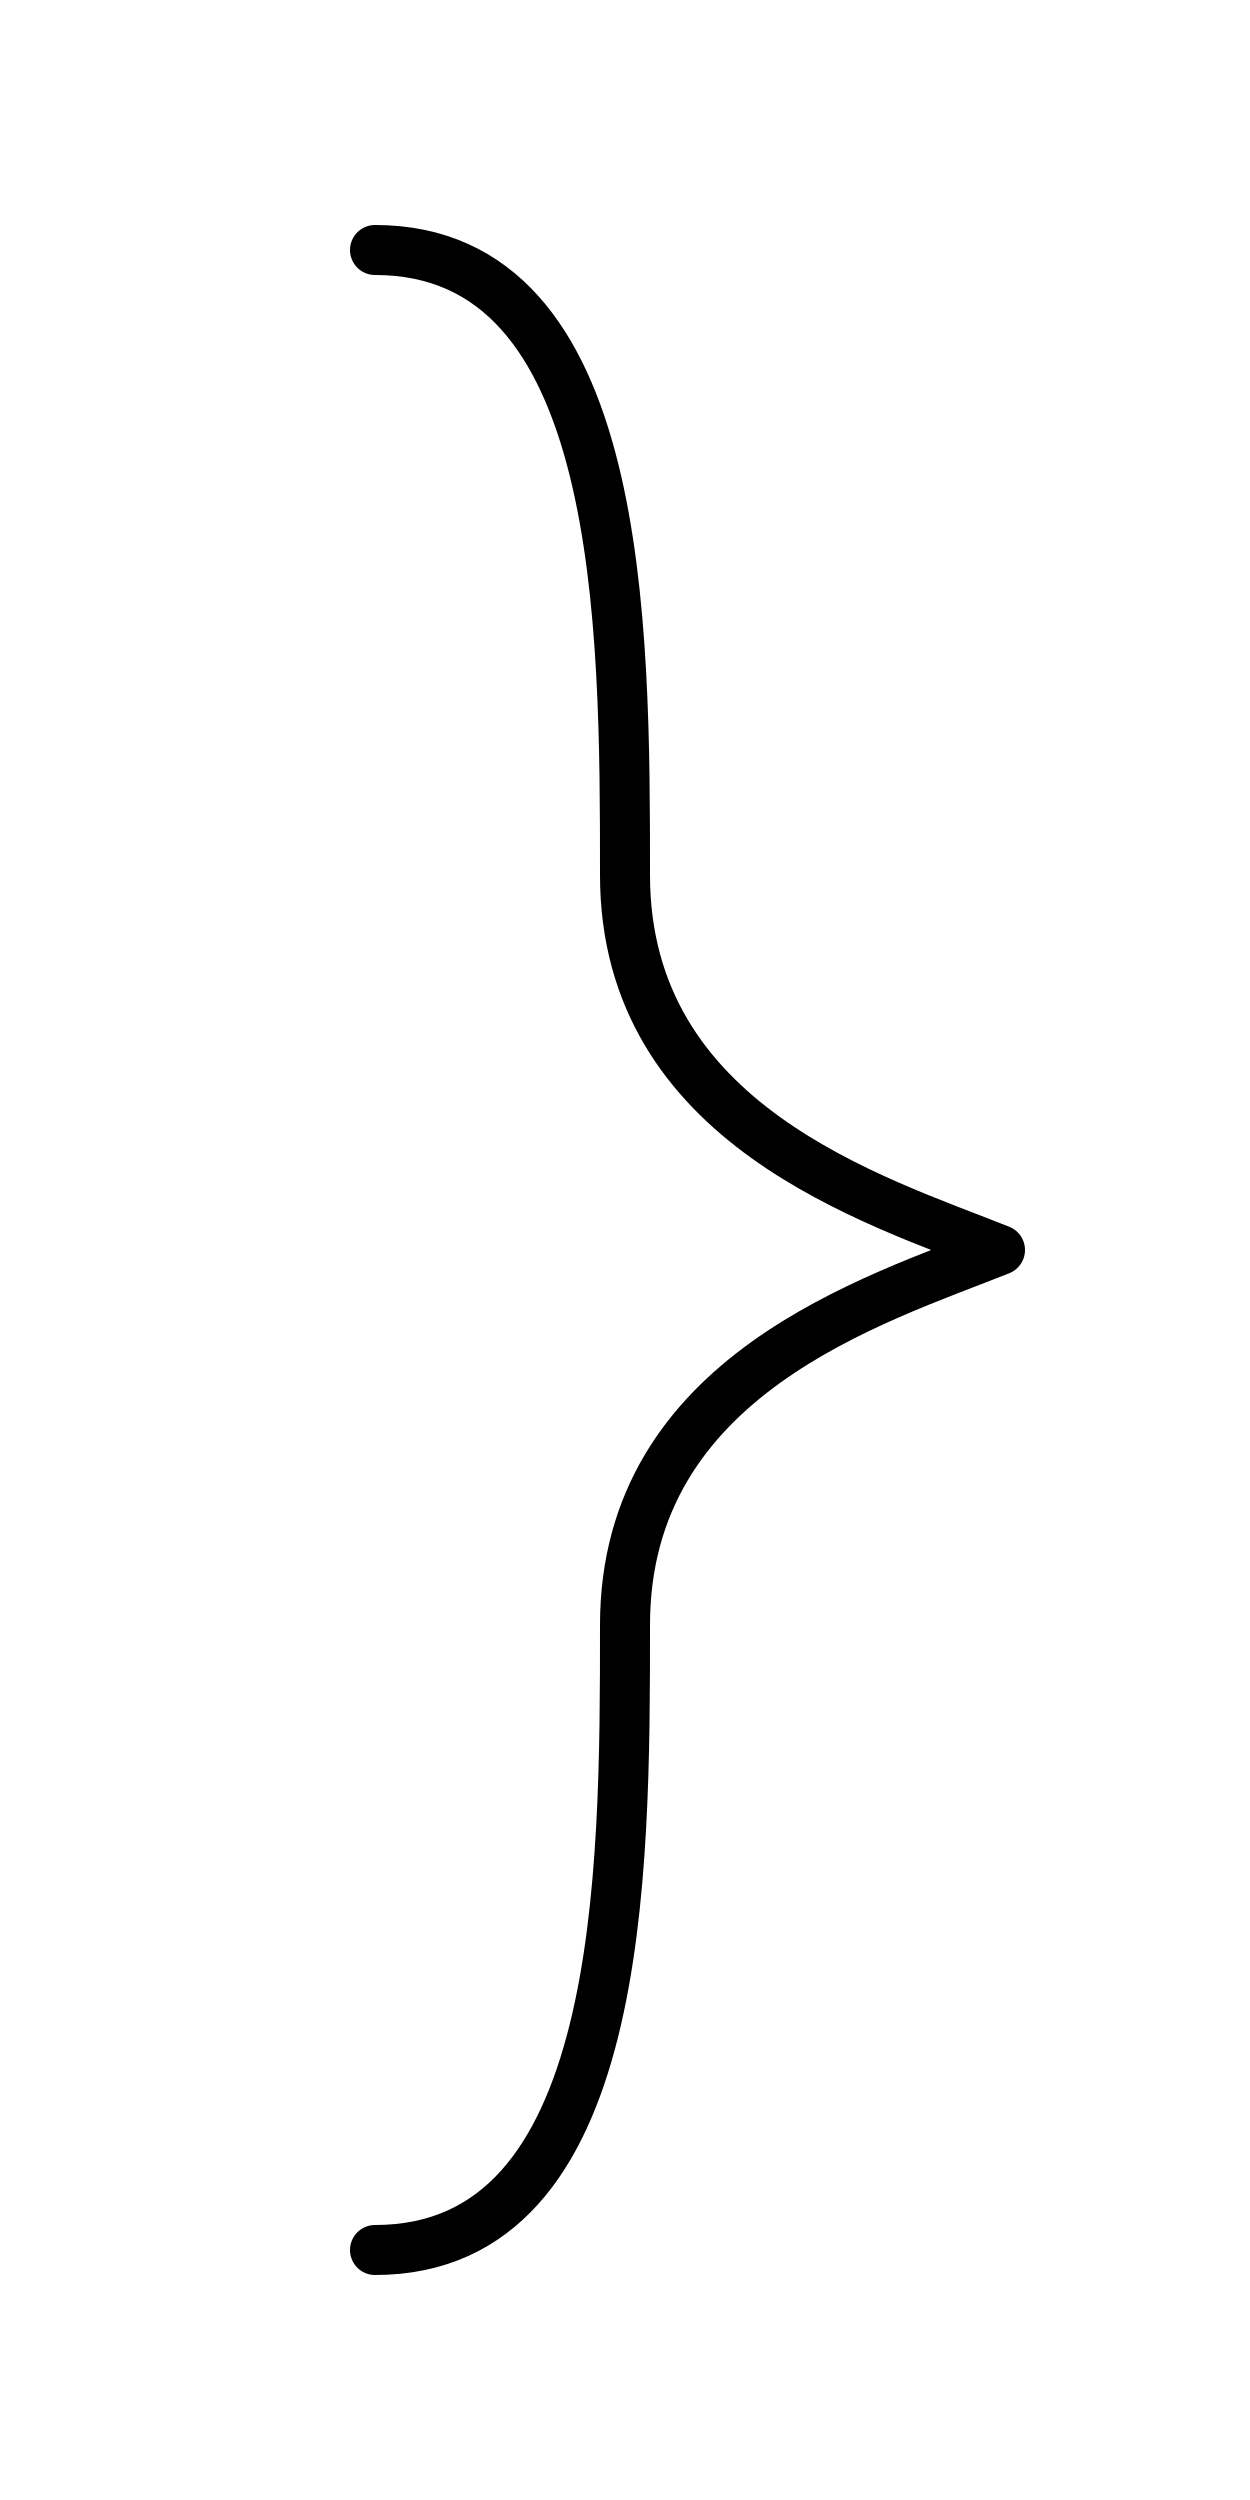
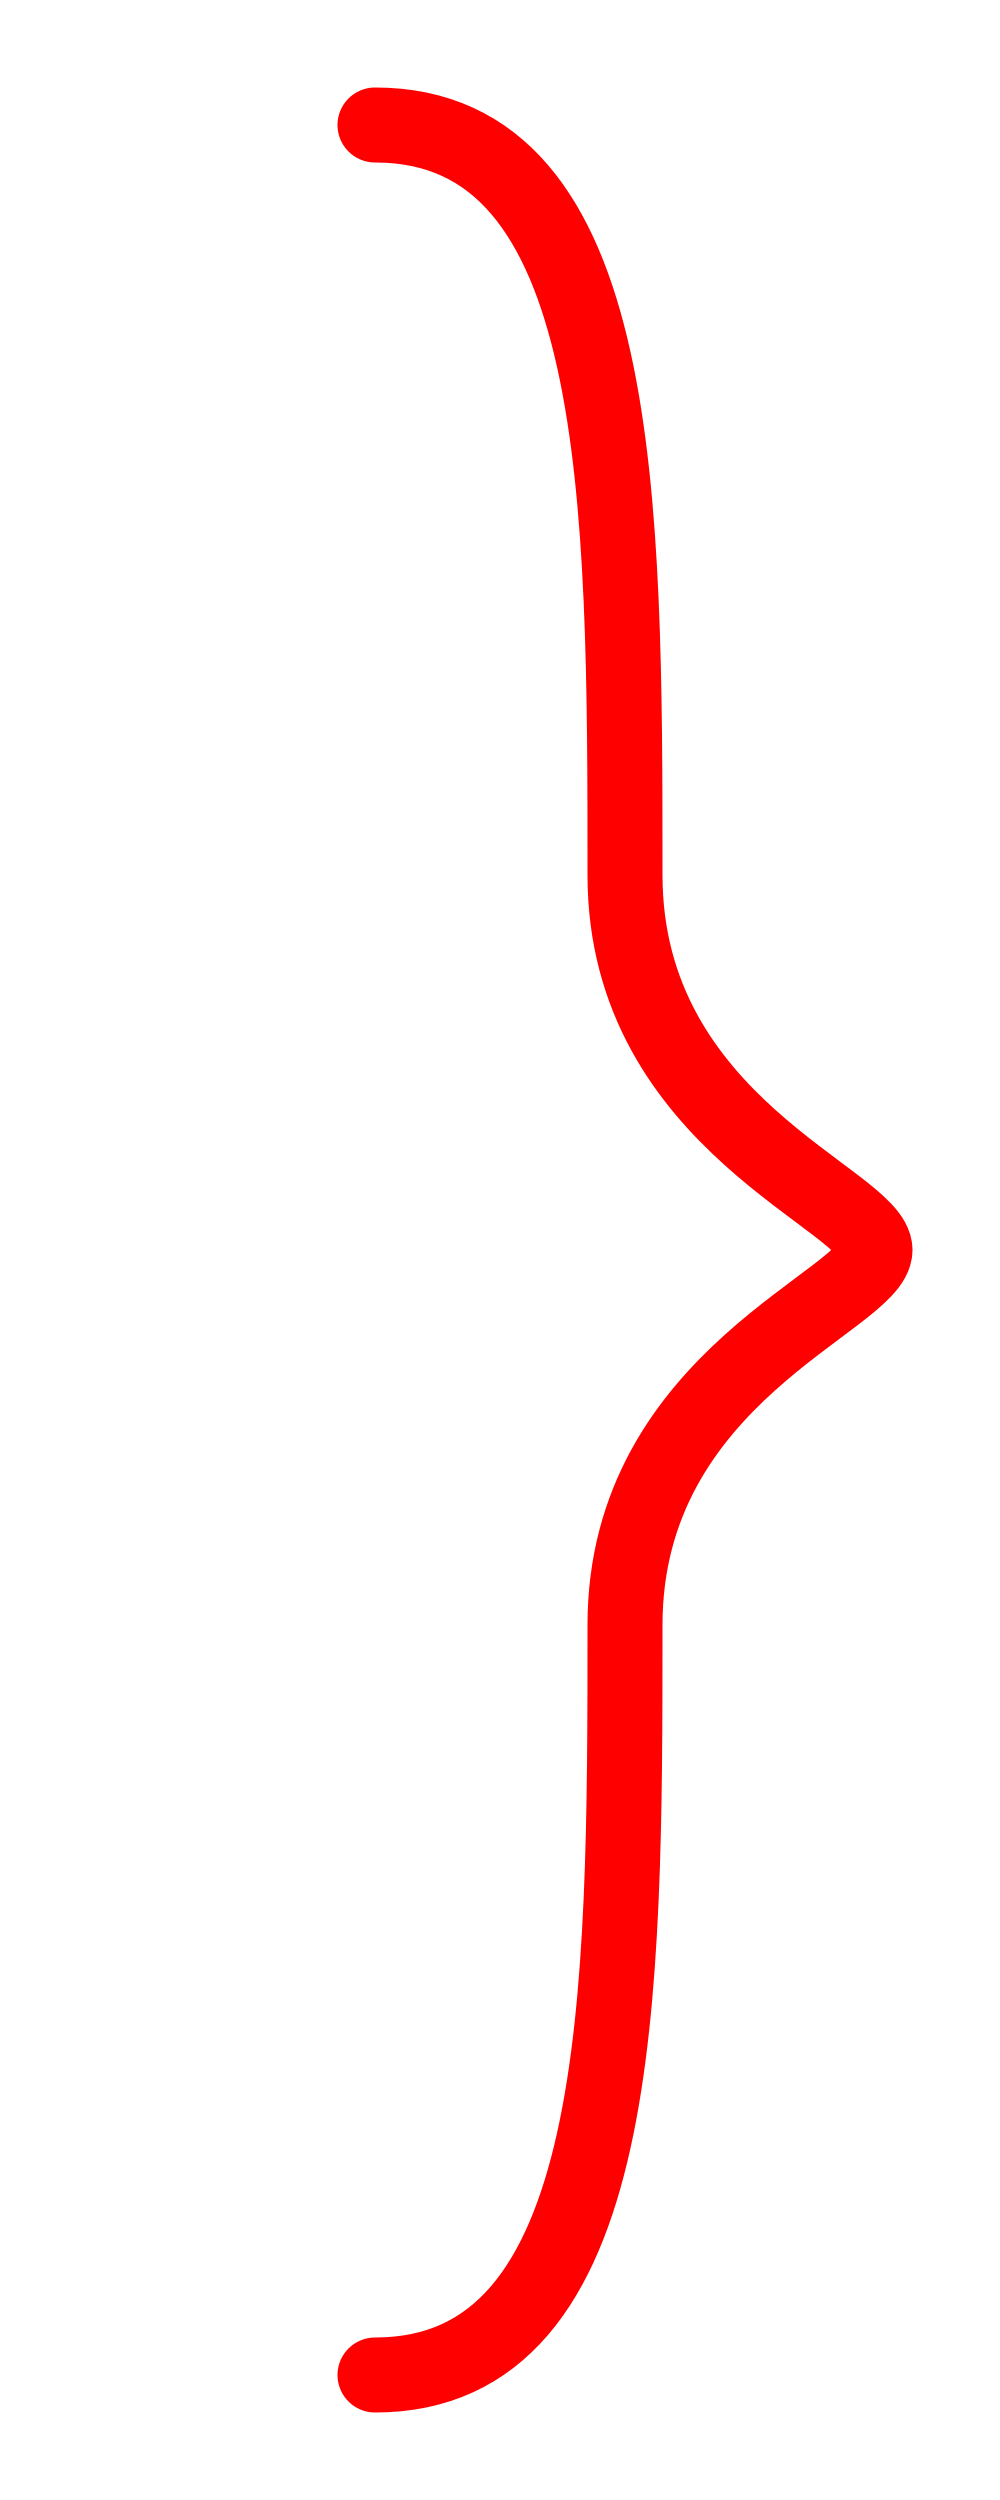
- <svg xmlns="http://www.w3.org/2000/svg" viewBox="0 0 50 100" width="50" height="100" fill="none" stroke="currentColor" stroke-width="2" stroke-linecap="round" stroke-linejoin="round">
-   <path d="M 15 10            C 25 10, 25 25, 25 35            C 25 45, 35 48, 40 50            C 35 52, 25 55, 25 65            C 25 75, 25 90, 15 90" />
+ <svg xmlns="http://www.w3.org/2000/svg" viewBox="0 0 40 100" width="40" height="100">
+   <path d="M 15 5             C 25 5,  25 20, 25 35             C 25 45, 35 48, 35 50             C 35 52, 25 55, 25 65             C 25 80, 25 95, 15 95" fill="none" stroke="red" stroke-width="3" stroke-linecap="round" stroke-linejoin="round" />
</svg>
